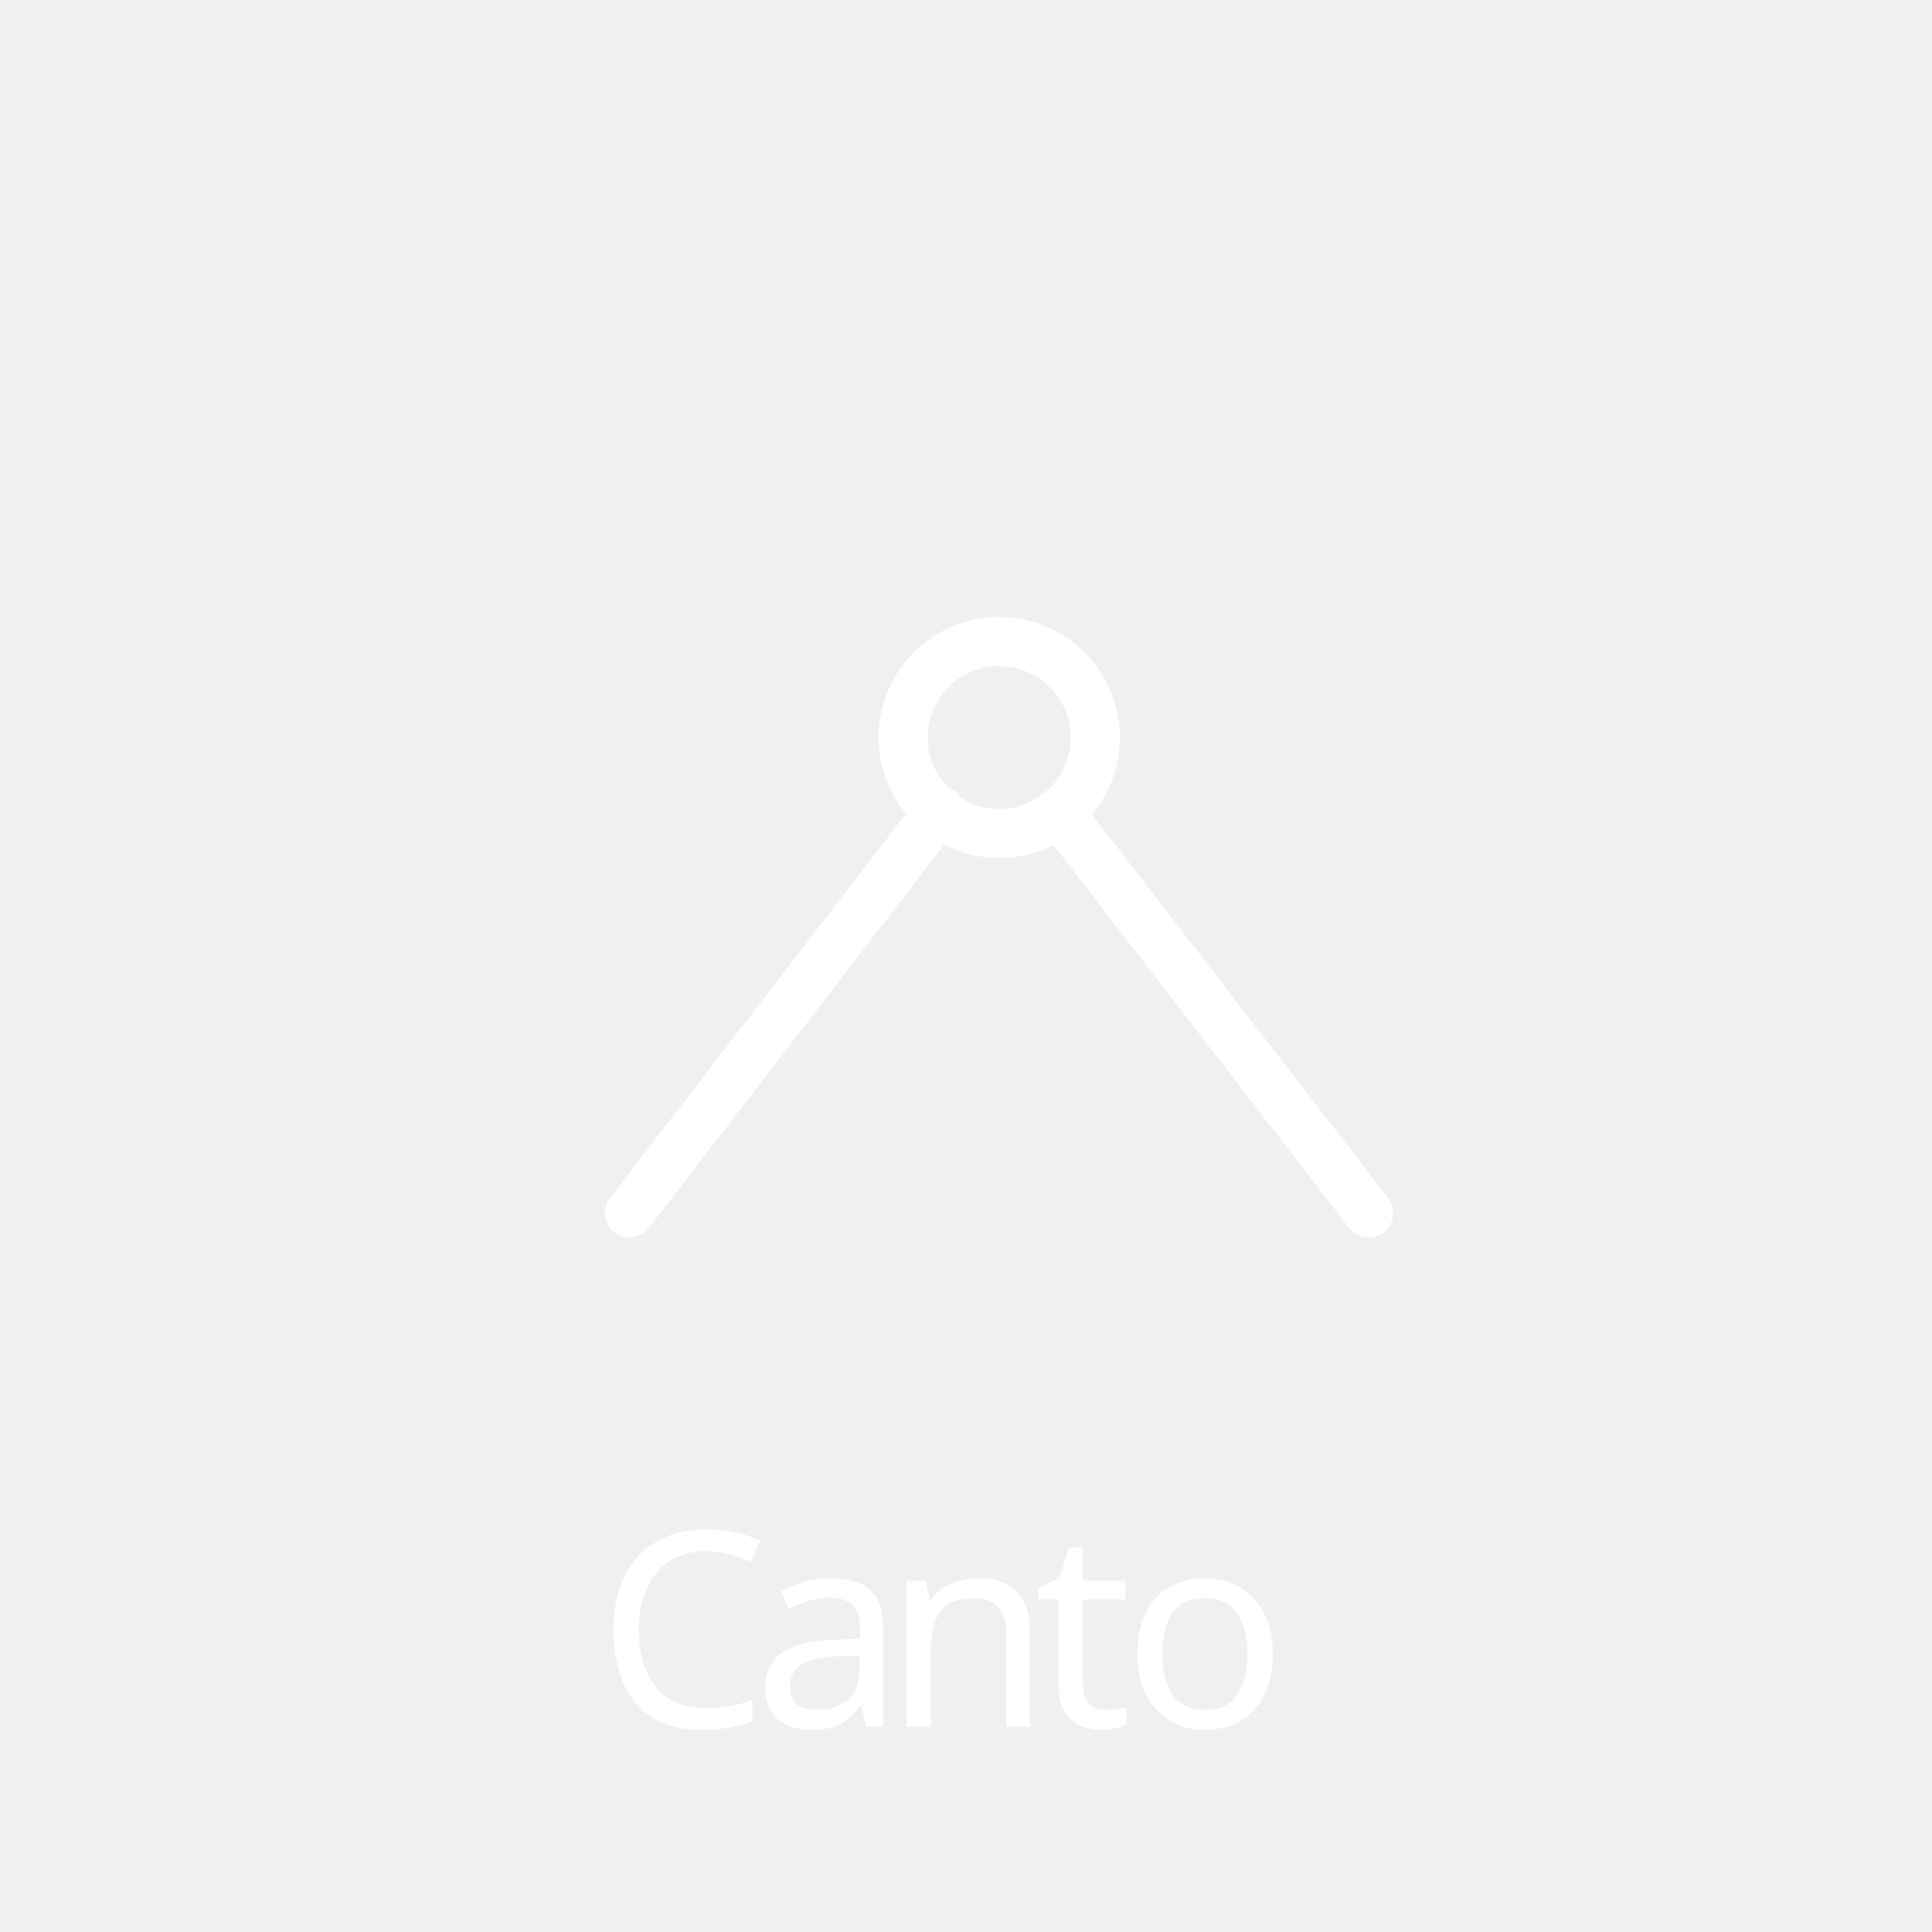
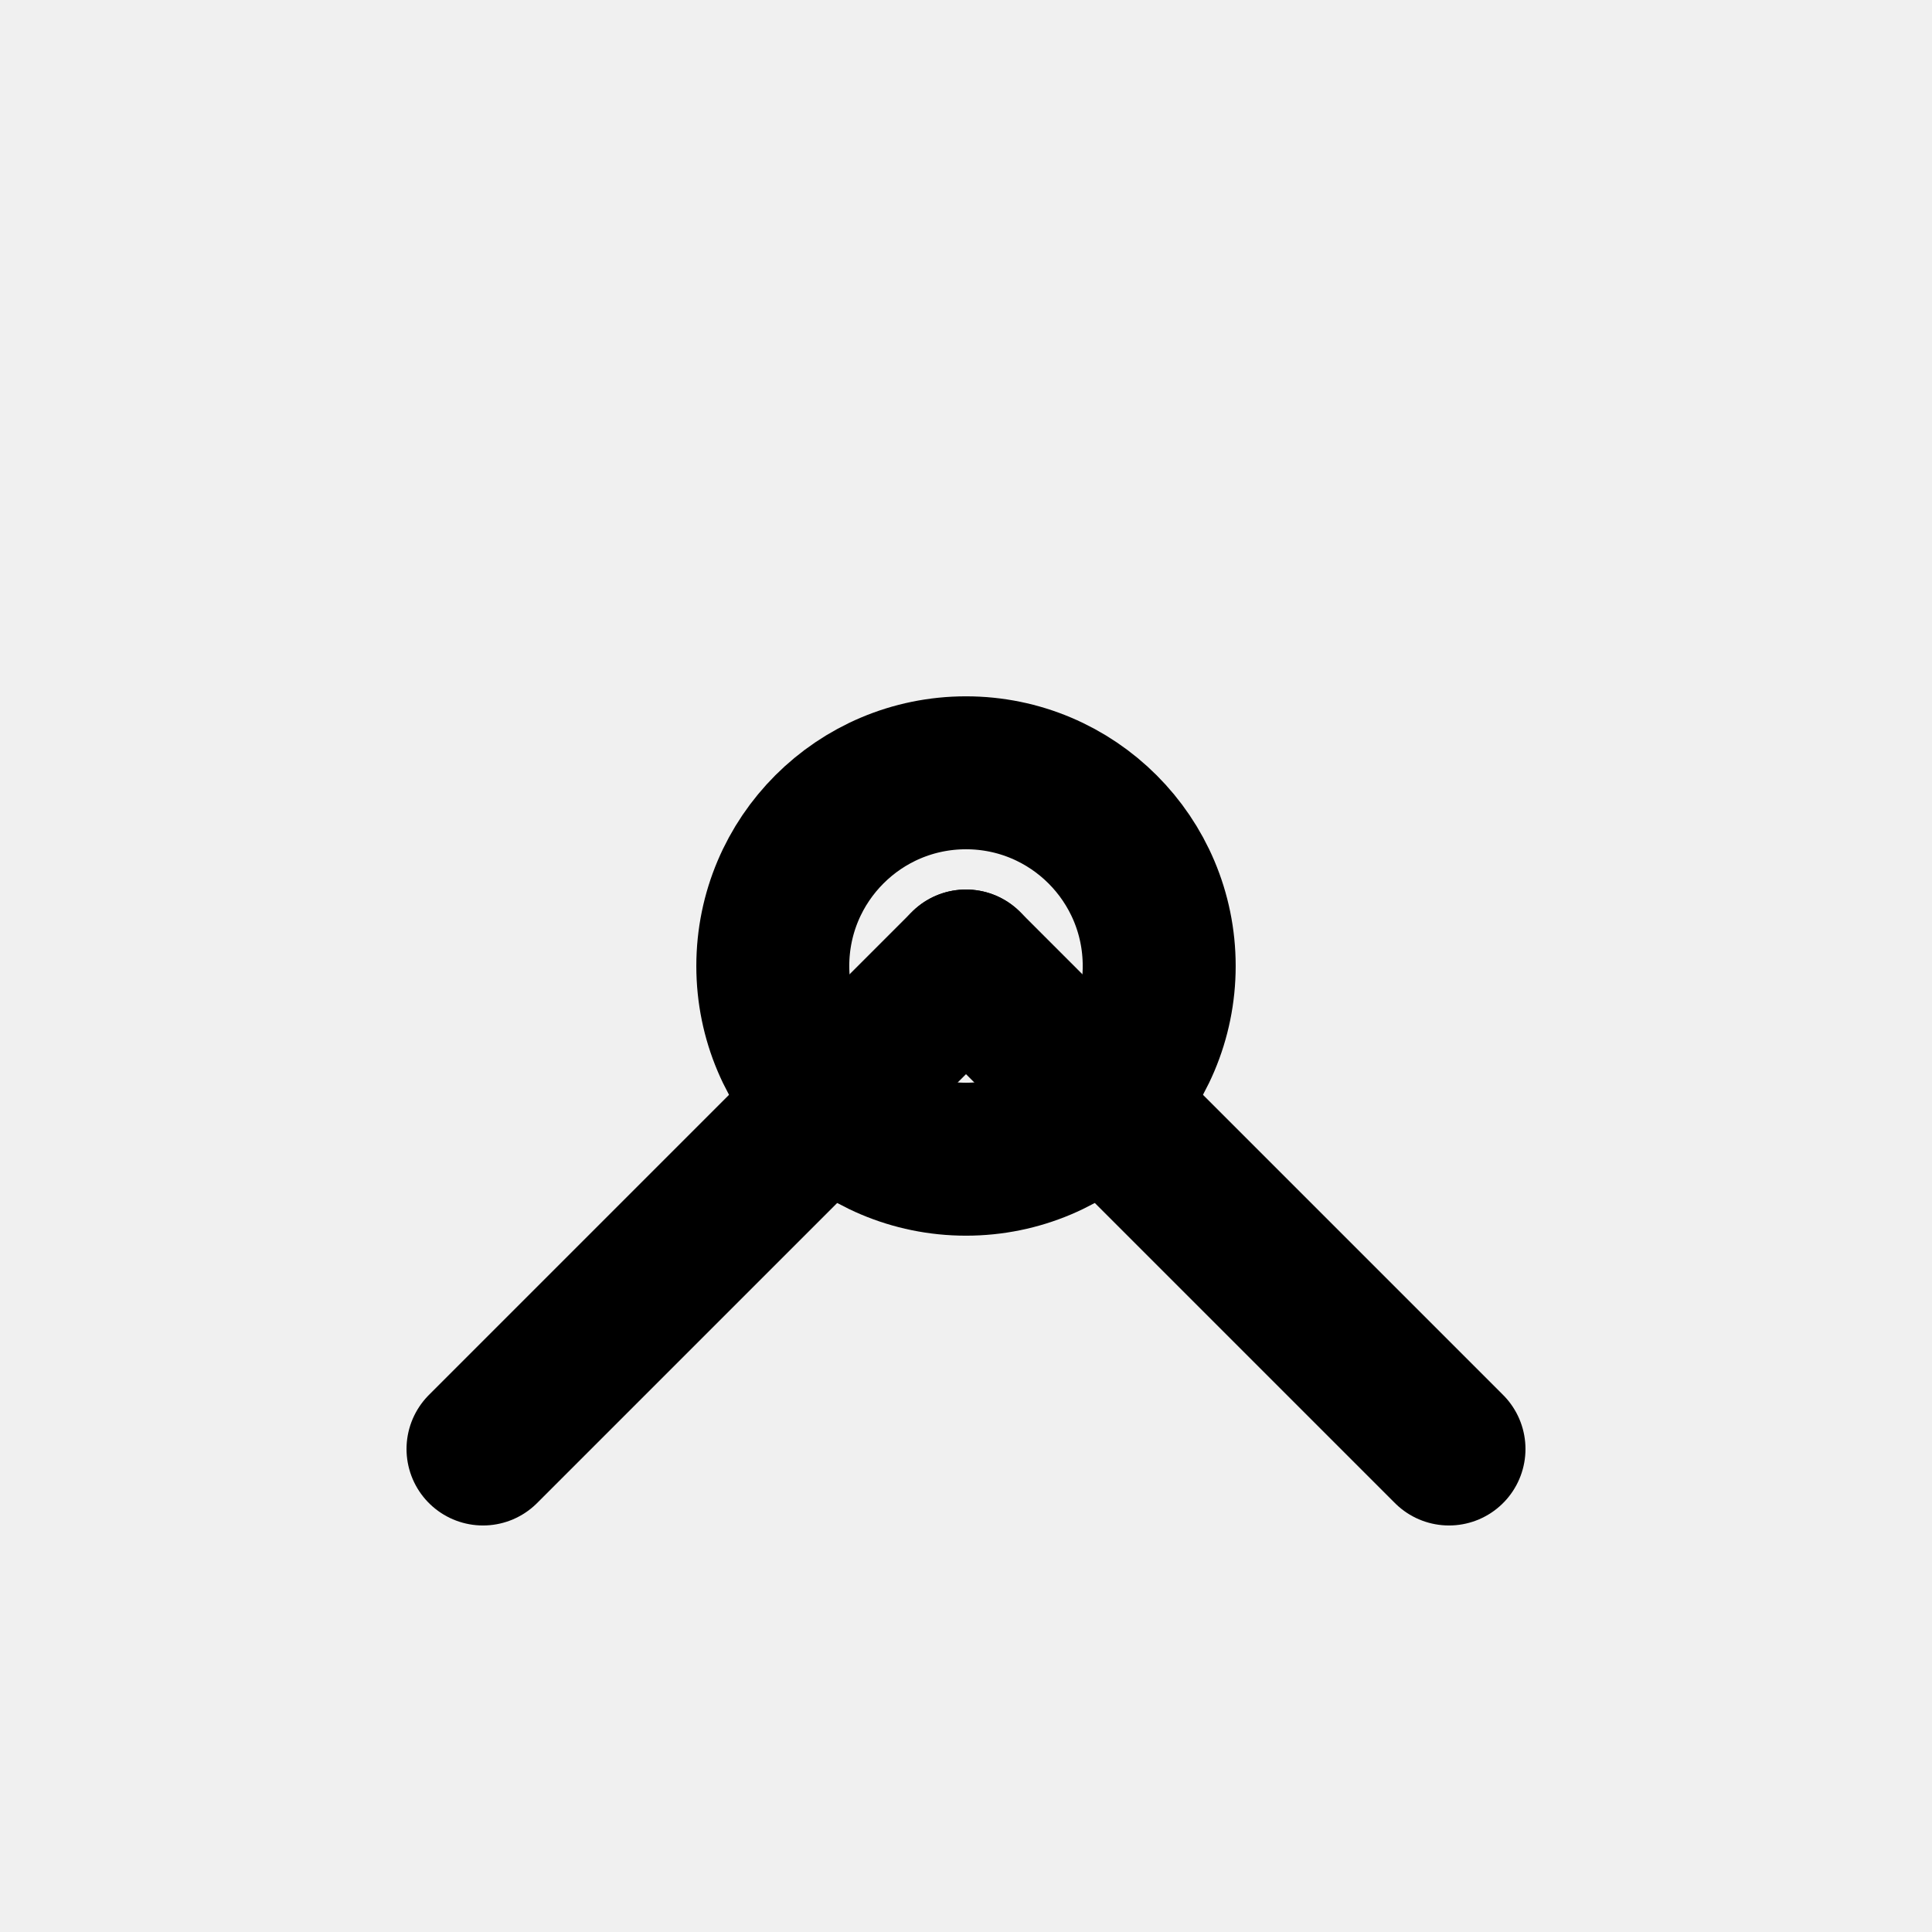
- <svg xmlns="http://www.w3.org/2000/svg" id="Camada_1" data-name="Camada 1" viewBox="0 0 50 50">
-   <defs>
-     <style>
-       .cls-1 {
-         font-family: MyriadPro-Regular, 'Myriad Pro';
-         font-size: 7.05px;
-         fill: #fff;
-       }
- 
-       .cls-2 {
-         fill: none;
-         stroke: #fff;
-         stroke-linecap: round;
-         stroke-linejoin: round;
-         stroke-width: 1.27px;
-       }
- 
-       .cls-3 {
-         letter-spacing: 0em;
-       }
- 
-       .cls-4 {
-         letter-spacing: 0em;
-       }
- 
-       .cls-5 {
-         letter-spacing: 0em;
-       }
-     </style>
-   </defs>
-   <g>
-     <line class="cls-2" x1="27.41" y1="21.02" x2="35.42" y2="31.39" />
-     <line class="cls-2" x1="16.29" y1="31.39" x2="24.32" y2="20.97" />
-     <path class="cls-2" d="M27.61,17.33h0c-.97-.97-2.54-.97-3.51,0-.97.97-.97,2.54,0,3.51.48.48,1.12.73,1.76.73s1.27-.24,1.76-.73c.97-.97.97-2.54,0-3.51Z" />
-   </g>
-   <text class="cls-1" transform="translate(15.44 44.69)">
-     <tspan class="cls-5" x="0" y="0">C</tspan>
-     <tspan x="4.04" y="0">a</tspan>
-     <tspan class="cls-4" x="7.43" y="0">n</tspan>
-     <tspan class="cls-3" x="11.32" y="0">t</tspan>
-     <tspan x="13.61" y="0">o</tspan>
-   </text>
+ <svg xmlns="http://www.w3.org/2000/svg" viewBox="0 0 24 24" fill="none" stroke="currentColor" stroke-width="1.9" stroke-linecap="round" stroke-linejoin="round" aria-hidden="true">
+   <path d="M12 12L18 18" />
+   <path d="M12 12L6 18" />
+   <circle cx="12" cy="12" r="2.4" />
</svg>
